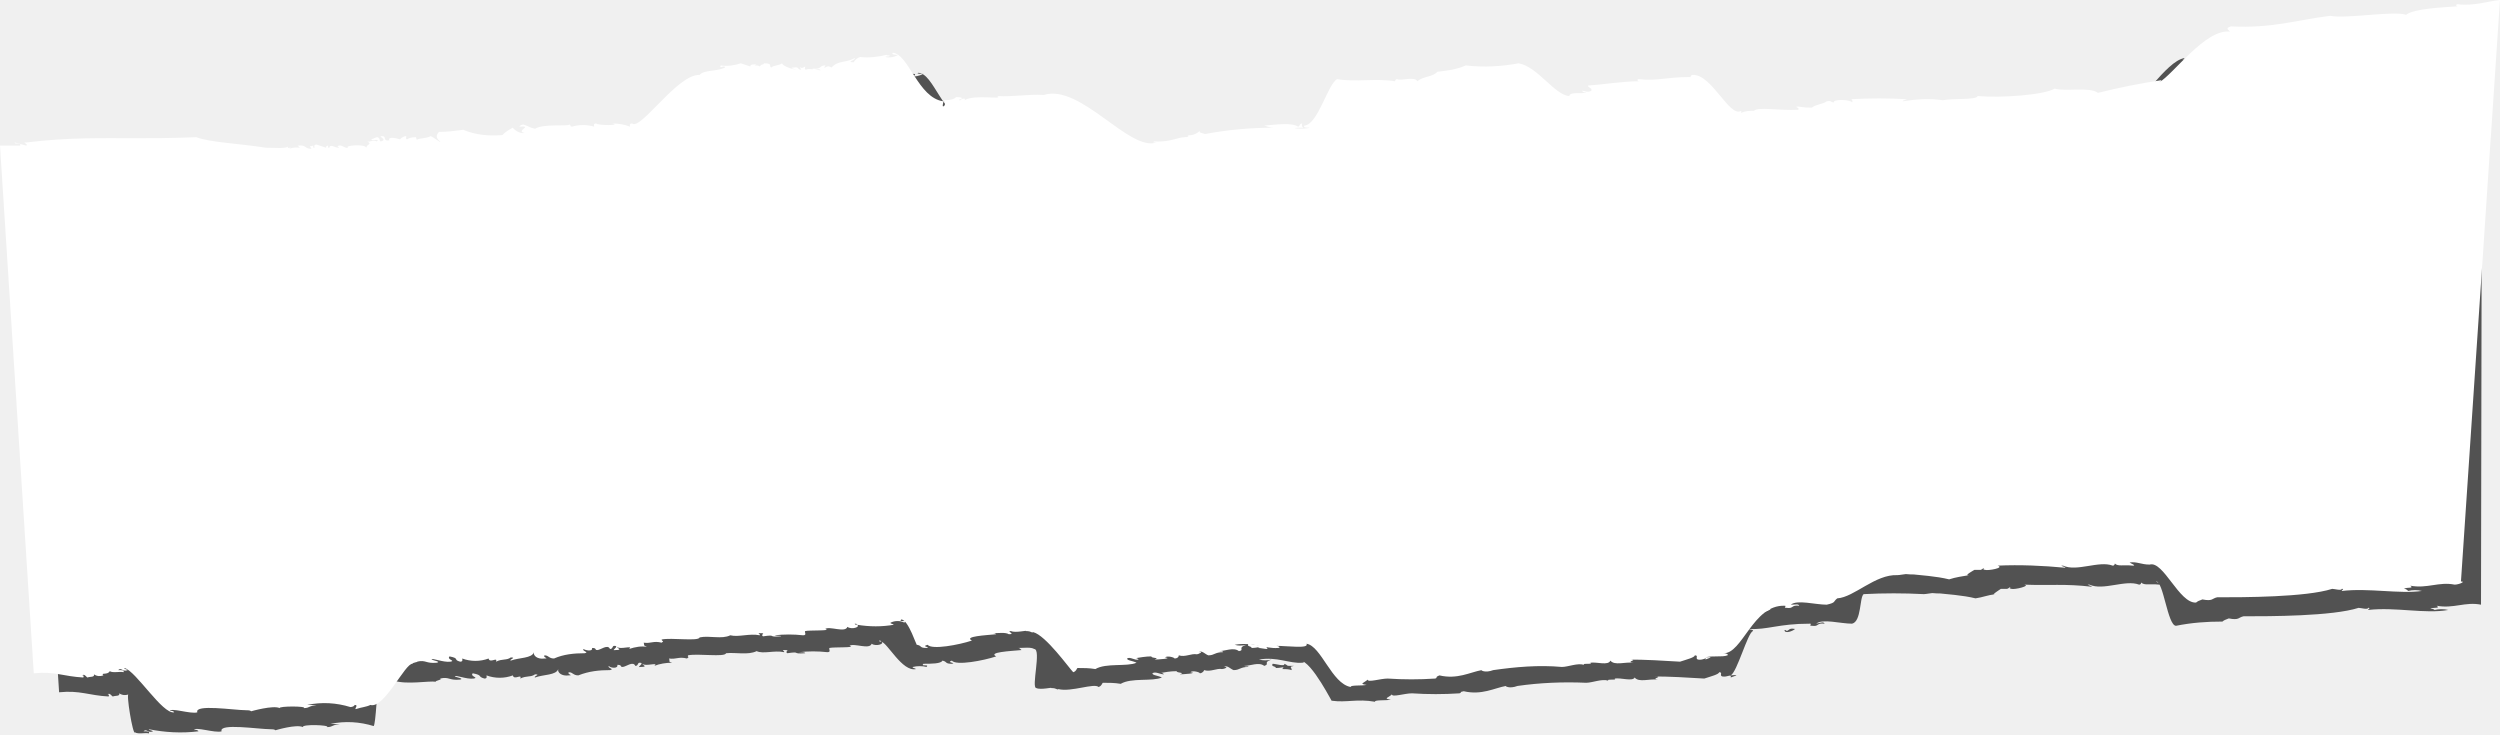
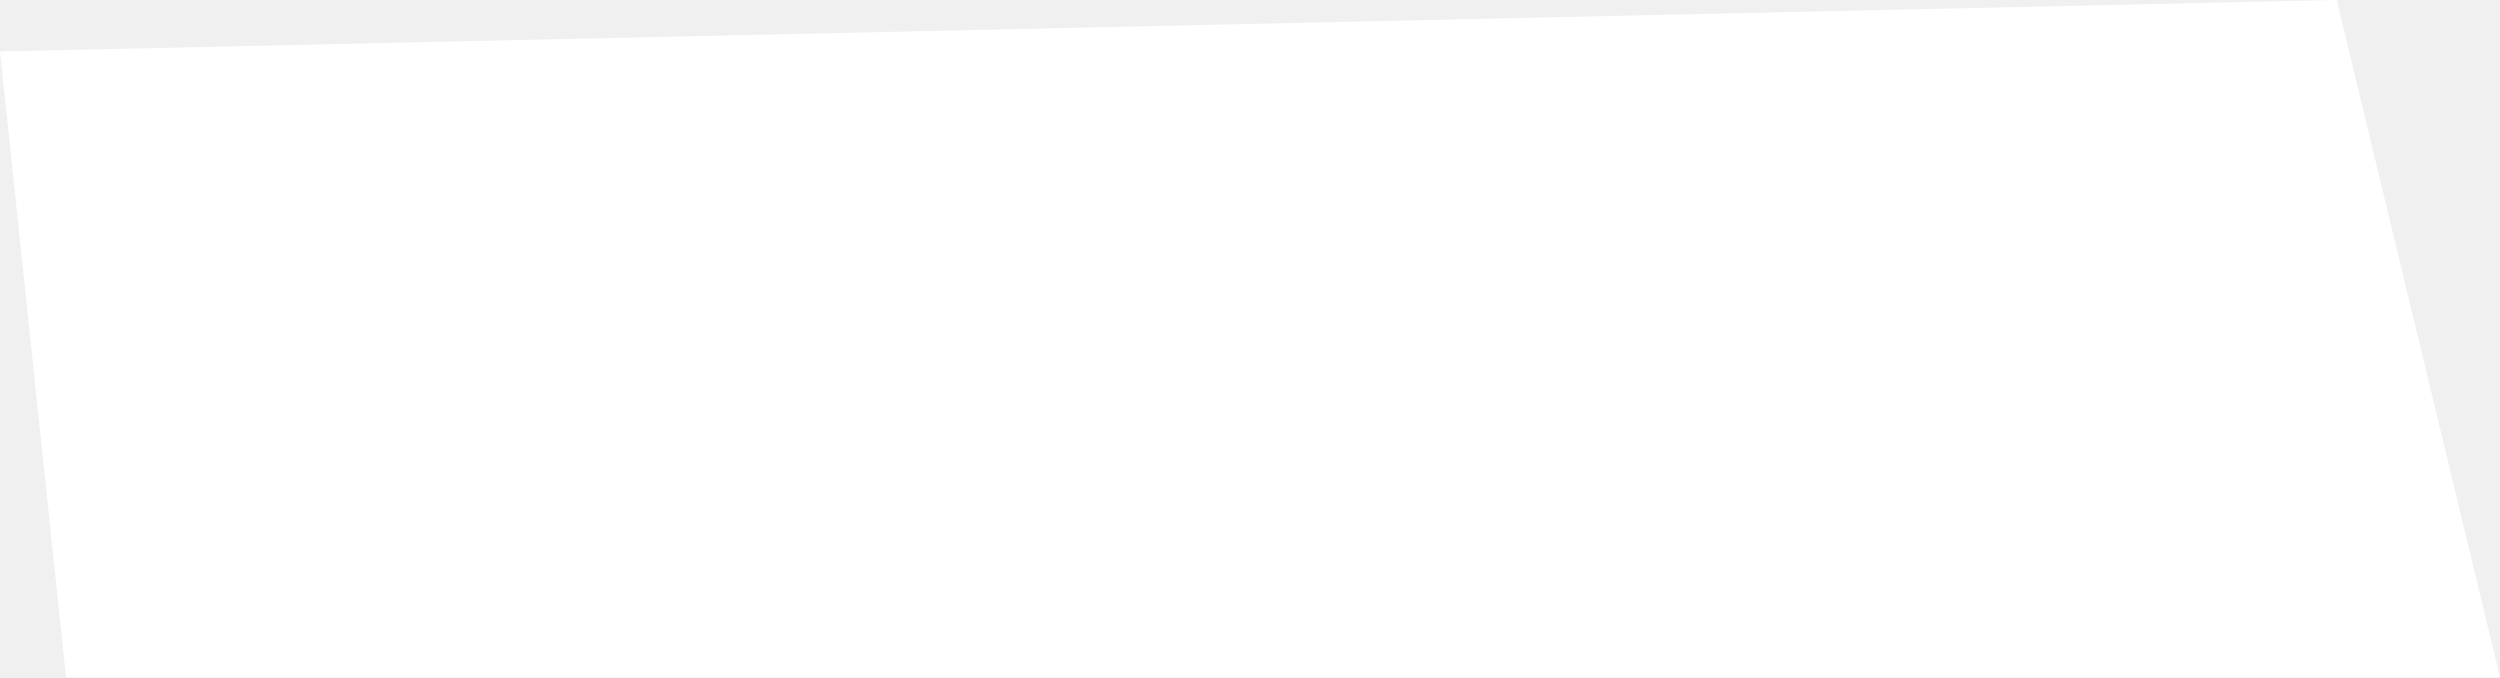
- <svg xmlns="http://www.w3.org/2000/svg" version="1.1" id="Layer_1" x="0px" y="0px" viewBox="0 0 236.9 69.6" style="enable-background:new 0 0 236.9 69.6;" xml:space="preserve">
-   <style type="text/css">
- 	.st0{fill:#525252;}
- 	.st1{fill:#FFFFFF;}
- </style>
-   <g>
-     <g id="Layer_2_1_">
-       <g id="Слой_1">
-         <g>
-           <path class="st0" d="M235.2,2.2c-0.2,0-0.2,0.2,0,0.2c-1.4,0.1-4.1,0.2-4.9,0.8c-1.2-0.4-5.6,0.4-7.2,0.1      c-3.2,0.4-5.5,1.2-9.4,1.1c-0.6,0.2-0.2,0.3-0.1,0.5c-2.3-0.3-4.6-0.1-6.8,0.8c0.1-0.1,0.2-0.1,0.2-0.2c-1.8,0.3-4.2,4.6-6,5.2      c-0.8-0.6-3-0.1-4.1-0.4c-1,0.6-5.1,0.9-7.3,0.7c-0.1,0.4-2.4,0.2-3.3,0.4c-1.3-0.2-2.5-0.1-3.8,0.1c-0.1-0.1,0.2-0.2,0.4-0.2      c-1.8-0.1-3.5-0.1-5.3,0c0.1,0,0.2,0.2,0.1,0.3c0,0,0,0,0,0c-0.2-0.3-1.9-0.3-1.7,0c-0.4,0-0.2-0.2-0.7-0.1      c-0.4,0.2-1.1,0.3-1.4,0.6c-0.5,0-0.6,0-1.3-0.1c-0.5,0,0.2,0.1,0,0.3c-1.8,0.1-3.8-0.3-4.2,0.2c-0.4,0-0.8,0-1.2,0.2      c0-0.1,0-0.2,0-0.2c-1.1,0.7-2.8,0.5-4.6,0.6c-0.2,0-0.2,0.1-0.2,0.2c-2.4,0-3.1-3.6-4.9-3.8c-0.2,0-0.2,0.2,0.1,0.2h0.3      c-0.1,0-0.2,0-0.3,0c-1.7,0-3.3,0.3-4.9,0.4c-0.1,0.2,0.4,0.2,0.3,0.5c-0.4,0.2-0.6,0-0.9,0c0.1,0.1,0.2,0.1,0.4,0.1      c-0.1,0.3-1.5-0.1-1.6,0.4c-1.4-0.1-3.1-2.8-4.8-3.1c-1.6,0.3-3.3,0.4-4.9,0.2c-0.9,0.3-1.8,0.5-2.7,0.6      c-0.4,0.5-1.3,0.4-1.8,0.9c-0.2-0.5-1.6,0-1.9-0.2c-0.2,0-0.2,0.1-0.2,0.2c-1.9-0.3-3.7,0.1-5.5-0.2c-0.9,0.5-1.8,4.3-3.1,4.4      c-0.1,0.2,0.1-3.8,0.5-3.8c-0.5,0.3-2.5,4-0.6,4c-0.1-0.1-0.2-0.2-0.1-0.4c0,0,0,0,0,0c-0.3,0-0.2,0.3-0.4,0.3      c-0.6-0.4-2-0.2-3.2-0.1c0.3,0.1,0.6,0.2,0.9,0.2c-2.2,0-4.4,0.2-6.5,0.6c-0.3-0.1-0.6-0.1-0.5-0.3c-0.3,0.3-0.8,0.4-1.2,0.4      c0.4,0.1-0.3,0.2,0.2,0.2c-1.1-0.1-1.6,0.5-3.3,0.4c-0.3,0,0,0.1,0.2,0.1c-2.6,0.9-7.2-0.6-10.7,0.6c-1.4-0.1-3-4.8-4.4-4.9      c0.7,0.4-2.2-0.2-3.1,0.4c0.2-0.3-0.4-0.1-0.4,0c-0.3,0,0-0.1,0.2-0.2C93.4,11.1,93.2,11,93,11c-0.1,0.1-0.3,0.3-1.2,0.3      c0.2,0.1,0.2,0.3,0.1,0.5c-0.3,0.3-0.1-0.3-0.1-0.4c-2.5-0.2-3.3-4.5-4.8-4.5C86.8,7,87.3,7,87.5,7c-0.4,0.2-0.8,0.3-1.2,0.2      c0.1-0.1,0.3,0.1,0.4-0.1s-0.4,0-0.3-0.2c-0.8,0.2-1.7,0.3-2.5,0.2c-0.3,0.1-0.5,0.3-0.7,0.5c-0.8,0,0.2-0.2,0.1-0.4      c-0.9,0.5-1.6,0.2-2.2,0.9c-0.2-0.1-0.3-0.2-0.6,0c-0.3,0,0.1-0.1,0-0.2c-0.6,0-0.3,0.4-1.2,0.3c0,0.1,0.6,0,0.7,0.1      c0.4,0.2-1.1-0.2-1.3,0c-0.2,0-0.1-0.2-0.1-0.3c-0.2,0.1-0.3,0.2-0.4,0.1c-0.3,0,0.1,0.1,0,0.2c-0.4,0-0.1-0.3-0.7-0.2      c-0.5,0,0.2,0.2,0.3,0.2c-0.3,0-1.3-0.3-1.4-0.6c-0.2,0.2-0.9,0.2-1,0.4c-0.3-0.1,0.2-0.4-0.7-0.4c-0.1,0.2-0.2,0-0.4,0.2      c-0.2-0.2-0.8,0.1-0.3-0.2c-0.4,0-0.6,0-0.6,0.2C73,8,72.7,8,72.4,7.8c-0.6,0.2-1.3,0.3-1.9,0.2c-0.2,0.4,0.4-0.1,0.4,0.1      c-0.8,0.4-2,0.2-2.4,0.7c-2.2-0.2-5.6,5.2-6.4,4.5c-0.3,0-0.2,0.2-0.2,0.3c-0.5-0.2-1.1-0.3-1.7-0.3c1,0.2-1.4,0.2-1.5,0      c-0.3,0-0.2,0.2-0.2,0.3c-0.7-0.2-1.4-0.2-2.1,0c-0.2,0-0.1-0.1-0.2-0.2c-0.3,0.2-2.5-0.1-3.3,0.4c-0.4-0.1-0.7-0.2-1.1-0.4      c-0.2,0.1-0.3,0.1-0.4,0.3c1.4-0.1-0.4,0.4,0.5,0.6c-0.4,0.1-0.8-0.1-1.1-0.4c-0.4,0.2-0.7,0.4-1,0.7c-1.3,0.1-2.5,0-3.7-0.5      c-0.8,0.1-1.5,0.2-2.3,0.2c-0.3,0.3-0.3,0.6,0.1,0.9c0.1,0.2-0.6-0.4-0.9-0.5c-0.3,0.2-1,0.2-1.2,0.3s-0.1-0.1-0.2-0.2      c-0.4,0-0.7,0-0.8,0.2c-0.2,0-0.1-0.2-0.1-0.3c-0.2,0-0.4,0.1-0.6,0.3c-0.3-0.1-1.2-0.3-1,0.1c-0.7,0.1-0.2-0.4-0.7-0.4      c-0.6,0.1,0.6,0.3-0.1,0.5c-0.2-0.1,0-0.2-0.3-0.4c-0.2,0-0.3,0.1-0.6,0.2c-0.1,0.2,0.9-0.1,0.5,0.2c-0.4-0.2-0.6,0.1-0.9-0.1      c0.5,0.3,0,0.2-0.1,0.6c-0.1-0.4-2.2-0.2-1.7,0c-0.3,0.1-0.6-0.3-0.9-0.2s0.1,0.1,0,0.2c-0.4,0.1-0.8-0.5-0.9,0      c-0.2,0-0.1-0.1-0.2-0.2c-0.2,0-0.2,0.1-0.2,0.2c-0.3-0.1-0.6-0.2-0.9-0.3c-0.3,0-0.2,0.2-0.2,0.3c-0.2,0-0.1-0.1-0.1-0.2      c-0.6,0.1-0.2,0.1-0.2,0.3c-0.7,0-0.4-0.4-1.3-0.3c0.5,0.4,0,0-0.8,0.3c0.5-0.3-0.3,0.1-0.2-0.2c-0.4,0.3-1.1,0-2.1,0.2      c-2.5-0.4-5.3-0.5-6.6-1c-2.6,0.1-4,0.1-6.6,0.1c0.1,0.2,0.9,0,1.3,0C11.9,15,9,14.9,4.9,15.3c-0.5,0,0.2,0.1,0,0.3      c-0.4-0.1-0.7-0.2-1.1-0.3c-0.1,0.2,0.7,0,0.5,0.3c-0.6,0-1.3,0-1.9,0l3.2,50c2-0.2,2.8,0.3,4.7,0.4c0-0.1,0.1-0.2-0.1-0.2      c0.2-0.2,0.4,0.2,0.5,0.2c0.2-0.1,0.7,0,0.6-0.3c0.3,0.2,0.6,0.2,0.9,0.1c-0.3-0.3,0.4,4,0.6,3.6c0.3,0.2,1,0,1.3,0.1      c0.1-0.2-0.1-0.2-0.5-0.2c0.3-0.3,0.4,0.2,0.9,0c-0.1-0.1-0.4-0.1-0.4-0.2c1.5,0.3,3.1,0.4,4.7,0.2c0-0.1-0.3-0.2-0.4-0.1      c0-0.4,2,0.3,2.6,0.1c-0.3-0.8,3.5-0.2,4.6-0.2c0.2,0,0.4,0,0.5,0.1c0,0,2-0.6,2.6-0.3c-0.1-0.3,2.6-0.2,2.3,0      c0.6,0,0.5-0.3,1.2-0.2c-0.3-0.1-0.6-0.1-0.9-0.1c1.4-0.3,2.8-0.2,4.1,0.2c0.2,0,0.4-4.1,0.4-4.3c0.4,0,0,0.3,0.1,0.4      c0.6-0.3,1-0.2,1.4-0.4c1.3,0.4,3.3,0,4,0.1c-0.1-0.1,0.7-0.2,0.4-0.3c0.9-0.2,0.8,0.2,1.9,0.1c0.4-0.1-0.3-0.2-0.5-0.3      c0-0.2,1.1,0.3,1.8,0.2c0.5-0.1-0.4-0.2-0.1-0.5c1,0.2,0.4,0.3,1.1,0.5c0.3,0,0.2-0.2,0.2-0.3c0.8,0.3,1.7,0.3,2.5,0      c0.1,0.5,0.9-0.2,0.7,0.3c0.6-0.3,1-0.1,1.4-0.4c0.6,0-0.2,0.2,0,0.3c0.8-0.3,2-0.2,2.2-0.8c-0.1,0.3,0.3,0.7,1,0.6      c0.5,0-0.2-0.1,0-0.3c0.4,0,0.4,0.3,0.9,0.3c1-0.4,2-0.5,3-0.5c0.5-0.1-0.3-0.2-0.1-0.4c0.1,0.2,0.9,0.3,0.8-0.1      c0.5,0,0.2,0.2,0.5,0.2s1-0.6,1.2-0.1c0.3,0,0.2-0.3,0.4-0.3c0.6,0-0.4,0.5,0.1,0.4c0.8,0,0.1-0.2,0.2-0.3      c0.2,0.3,1.6-0.2,1.1,0.2c0.5-0.2,1.1-0.3,1.7-0.3c-0.4-0.1-0.2-0.1-0.3-0.4c0.7,0.1,0.9-0.2,1.7,0c0.3-0.2,0-0.1,0.1-0.3      c0.9-0.2,3.5,0.2,3.6-0.2c0.9-0.1,2.1,0.2,2.9-0.2c0.6,0.3,1.7-0.1,2.6,0.1c0.1-0.1-0.3-0.2,0-0.2c0.7,0,0,0.1,0.3,0.3      c1.4-0.2,0.3,0.1,1.7,0c0-0.1-0.3-0.1-0.6-0.1c0.9-0.1,1.8-0.1,2.7,0c0.4,0,0.1-0.3,0.2-0.4c0.4-0.1,2.6,0,1.9-0.2      c0.4-0.3,1.9,0.4,2.1-0.2c0.4,0.3,1.3,0,0.9-0.2c-0.1,0-0.2,0-0.2-0.1c0.1,0,0.2,0,0.2,0.1c0.6,0.1,2,2.9,3.3,2.6      c-0.1-0.1-0.4-0.1-0.3-0.2c0.4-0.1,0.9-0.1,1.3,0c0.3-0.3-0.6,0-0.3-0.3c0.7,0,1.7,0,1.8-0.3c0.5,0.1,0.2,0.3,0.9,0.3      c0.5-0.1-0.6-0.1,0-0.3c0.4,0.5,3,0,4.2-0.4c-0.8-0.4,1.3-0.5,2.4-0.6c-0.1-0.1-0.2-0.2-0.3-0.2c0.5,0,1.2-0.1,1.5,0.1      c0.7,0-0.3,3.7,0.2,3.7c0.4,0.2,1.6-0.1,1.4,0c0.6,0,0.5,0.2,0.7,0.1c1.2,0.3,3.4-0.6,3.8-0.2c0.3-0.1,0.3-0.3,0.4-0.4      c0.6,0,1.1,0,1.7,0.1c1-0.6,3-0.2,3.9-0.6c-0.4-0.2-0.9-0.2-0.9-0.4c0.3-0.2,0.7,0.1,1.1,0.1c-0.1-0.1-0.2-0.2-0.5-0.1      c0.6-0.1,1.1-0.2,1.7-0.2c0,0.2,0.9,0.1,0.3,0.3c0.3,0,1.8-0.1,1-0.2c0.2-0.2,0.9,0,0.9,0.1c0.2,0,0.4-0.2,0.4-0.3      c0.6,0.2,1.2-0.2,1.7-0.1c0.2,0,0.7-0.2,0.2-0.2c0.3-0.2,0.6,0.2,0.9,0.3c0.6,0,0.6-0.3,1.4-0.3c0-0.1-0.2,0-0.4-0.1      c0.6,0,1.4-0.4,1.9,0c0.6-0.2-0.2-0.3,0.7-0.6c-0.4,0.1-0.8,0.1-1.2,0c1.7-0.3,2.9,0.4,4.1,0.3c0.3,0,0.1-0.2-0.2-0.2      c1.1,0,3.2,4.3,3,3.8c1.4,0.2,2.4-0.2,4.1,0.1c-0.1-0.2,1.1-0.1,1.5-0.2c-0.8-0.1-0.2-0.2,0.1-0.5c0,0.3,1.2-0.1,1.9-0.1      c1.5,0.1,3,0.1,4.5,0c0.3-0.1-0.1-0.1,0.4-0.2c1.7,0.4,2.9-0.3,4-0.5c-0.1,0,0.3,0.3,1.1,0c2.1-0.3,4.3-0.4,6.5-0.3      c0.6,0,1.5-0.4,2.1-0.2c-0.2-0.2,0.9,0,0.6-0.2c0.6-0.1,1.7,0.3,1.9-0.1c0.4,0.5,1.4,0.1,2.2,0.2c-0.8-0.1,0.8-0.3-0.5-0.3      c1.6,0,3.3,0.1,4.9,0.2c0.6-0.2,1.4-0.4,1.4-0.6c0.4,0,0,0.3,0.3,0.4c0.5,0.1,0.9-0.3,0.8,0.1c0.2-0.1,1.1-0.3,0-0.2      c0.6-0.3,1.6-4,2.1-4.2c0.1-0.1-0.1-0.1-0.4-0.2c1.8,0.1,2.8-0.5,5.8-0.5c0.3,0-0.2,0.2,0.2,0.2c0.7,0.1,0.4-0.3,1.2-0.2      c-0.1-0.2-0.3-0.1-0.8,0c0.6-0.5,2.3,0,3.4,0c0.9-0.2,0.7-2.5,1.1-2.8c1.9-0.1,3.8-0.1,5.7,0c0.2,0,0.7-0.1,0.8-0.1      c0.5,0,1.2,0.2,0.4,0c0.9,0.1,2.5,0.2,3.7,0.5c0.7-0.1,1.1-0.3,1.9-0.4c-0.6,0.2,0.5-0.5,0.5-0.5c0.2,0,0.4,0,0.6,0l0.2-0.1      c-0.1-0.1,0.3-0.1,0,0c0,0,0.1,0.1,0.2,0.1c0.3,0.1,1.9-0.3,1.2-0.4c2.4,0.1,3.9-0.1,6.4,0.2c0.1-0.1-0.7-0.2-0.2-0.2      c1.3,0.6,3.4-0.5,4.7,0c0.2,0,0.2-0.2,0.2-0.2c0.3,0.3,0.8,0.1,1.7,0.2c0.4,0-0.2-0.2-0.3-0.3c0.7-0.1,1.1,4.2,1.9,4.2      c1.5-0.3,2.9-0.4,4.4-0.4c0.1-0.1,0.3-0.2,0.6-0.3c1,0.2,0.9-0.1,1.4-0.2c2.5,0,8.4,0,10.9-0.8c0.2,0,0.9,0.2,0.9,0      c0.3,0,0,0.1,0,0.2c2.6-0.3,5.4,0.4,7.6,0c-0.4-0.1-0.9-0.1-1.3,0c-0.1-0.1-0.2-0.1-0.4-0.1c0.3-0.2,1,0,0.6-0.3      c1.6,0.3,2.7-0.4,4.2-0.1" />
-           <path class="st0" d="M169.3,59.8c0,0,0-0.1-0.2-0.1c0,0.4,0.8,0.1,1-0.1C169.5,59.5,169.6,59.7,169.3,59.8z" />
-           <path class="st0" d="M122.6,63.1c-0.9,0-0.4,0-0.9-0.2c0.1,0.3-0.8,0-1.1,0c-0.2,0.3,0.3,0.2,0.3,0.4c0.6,0,0.9-0.2,0.6,0.1      c0.3,0,0.6,0,0.9,0.1C122.4,63.2,122.1,63.2,122.6,63.1z" />
-         </g>
-         <path class="st1" d="M236.9,0c-1.1,0.1-2.5,0.6-4,0.4c-0.2,0-0.2,0.2,0,0.2c-1.4,0.1-4.1,0.2-4.9,0.8c-1.2-0.4-5.6,0.4-7.2,0.1     c-3.2,0.4-5.5,1.2-9.4,1c-0.6,0.2-0.2,0.3-0.1,0.5c-2.3-0.3-5.4,4.1-6.7,4.8c0.1-0.1,0.2-0.1,0.2-0.2c-2,0.3-4,0.7-6,1.2     c-0.8-0.6-3-0.1-4.1-0.4c-1,0.6-5.1,0.9-7.3,0.7c-0.1,0.4-2.4,0.2-3.3,0.4c-1.3-0.2-2.5-0.1-3.8,0.1c0-0.1,0.2-0.1,0.4-0.2     c-1.8-0.1-3.5-0.1-5.3,0c0.1,0,0.2,0.2,0.1,0.3c0,0,0,0,0,0c-0.2-0.3-1.9-0.3-1.7,0c-0.4,0-0.2-0.2-0.7-0.1     c-0.4,0.3-1.1,0.3-1.4,0.6c-0.5,0-0.6,0-1.3-0.1c-0.5,0,0.2,0.1,0,0.3c-1.8,0.1-3.8-0.3-4.2,0.1c-0.4,0-0.8,0-1.2,0.2     c0-0.1,0-0.2,0-0.2c-1.1,0.7-2.8-3.5-4.6-3.4c-0.2,0-0.2,0.2-0.2,0.2c-2.4,0-3.1,0.4-4.9,0.2c-0.2,0-0.2,0.2,0.1,0.2h0.3     c-0.1,0-0.2,0-0.3,0c-1.7,0-3.3,0.3-4.9,0.4c-0.1,0.2,0.4,0.2,0.3,0.5c-0.4,0.2-0.6,0-0.9,0c0.1,0.1,0.2,0.2,0.4,0.1     c-0.1,0.3-1.5-0.1-1.6,0.4c-1.4-0.1-3-2.8-4.8-3.1c-1.6,0.3-3.3,0.4-5,0.2c-0.9,0.4-1.8,0.5-2.7,0.6c-0.4,0.5-1.3,0.4-1.9,0.9     c-0.2-0.5-1.6,0-1.9-0.2c-0.2,0-0.2,0.2-0.2,0.2c-1.9-0.3-3.7,0.1-5.5-0.2c-0.9,0.5-1.8,4.3-3.1,4.4c-0.1,0.2,0.1,0.2,0.5,0.2     c-0.5,0.2-2.5,0-0.6,0c-0.1-0.1-0.2-0.2-0.1-0.4c0,0,0,0,0,0c-0.3,0-0.2,0.3-0.4,0.3c-0.6-0.4-2-0.2-3.2-0.1     c0.3,0.1,0.6,0.2,0.9,0.2c-2.2,0-4.4,0.2-6.5,0.6c-0.3-0.1-0.6-0.1-0.5-0.3c-0.2,0.2-0.7,0.5-1.2,0.4c0.4,0.1-0.3,0.2,0.2,0.2     c-1.1-0.1-1.6,0.5-3.3,0.4c-0.3,0.1,0,0.1,0.2,0.1c-2.6,0.9-7.2-5.6-10.7-4.5c-1.4-0.1-3,0.2-4.4,0.1c0.7,0.4-2.2-0.2-3.1,0.4     c0.2-0.3-0.4-0.1-0.4,0c-0.3,0,0-0.1,0.2-0.2c-0.2-0.1-0.4-0.1-0.6-0.1c-0.1,0.1-0.3,0.3-1.2,0.3c0.2,0.1,0.2,0.3,0.1,0.5     c-0.3,0.3-0.1-0.3-0.1-0.4C87,9.3,86.1,5.1,84.6,5c-0.2,0.2,0.4,0.2,0.5,0.2c-0.3,0.2-0.8,0.3-1.2,0.2c0.1-0.1,0.3,0,0.4-0.1     S84,5.3,84,5.2c-0.8,0.2-1.7,0.3-2.5,0.2c-0.3,0.1-0.5,0.3-0.6,0.5c-0.8,0,0.2-0.2,0.1-0.4c-0.9,0.5-1.6,0.2-2.2,0.9     c-0.2-0.1-0.3-0.2-0.6,0c-0.3,0,0.1-0.1,0-0.2c-0.6,0-0.3,0.4-1.2,0.3c0,0.2,0.6,0,0.7,0.1c0.4,0.2-1.1-0.2-1.3,0     c-0.2,0-0.1-0.2-0.1-0.3c-0.2,0.1-0.3,0.2-0.4,0.1c-0.3,0,0.1,0.1,0,0.2c-0.4,0-0.1-0.3-0.7-0.2c-0.5,0,0.2,0.2,0.3,0.2     c-0.3,0-1.3-0.3-1.4-0.6c-0.2,0.2-0.9,0.2-1,0.4c-0.3-0.1,0.2-0.4-0.7-0.4c-0.1,0.2-0.2,0-0.4,0.3c-0.2-0.2-0.8,0-0.3-0.2     c-0.4,0-0.6,0-0.6,0.2c-0.3-0.1-0.6-0.2-0.9-0.3c-0.6,0.2-1.3,0.3-1.9,0.2c-0.2,0.4,0.4-0.1,0.4,0.2c-0.8,0.4-2,0.2-2.4,0.7     c-2.1-0.1-5.6,5.3-6.4,4.6c-0.3,0-0.2,0.2-0.2,0.3c-0.5-0.2-1.1-0.3-1.7-0.3c1,0.2-1.4,0.2-1.5,0c-0.3,0-0.2,0.2-0.2,0.3     c-0.7-0.2-1.4-0.2-2.1,0c-0.2,0-0.1-0.1-0.2-0.2c-0.3,0.2-2.5-0.1-3.3,0.4c-0.5-0.1-0.5-0.2-1.1-0.4c-0.2,0-0.3,0.1-0.4,0.2     c1.4-0.1-0.4,0.4,0.5,0.6c-0.4,0.1-1-0.3-1.1-0.5c-0.4,0.2-0.7,0.4-1,0.7c-1.3,0.1-2.5,0-3.7-0.5c-0.8,0.1-1.5,0.2-2.3,0.2     c-0.3,0.3-0.3,0.6,0.1,0.9c0.1,0.2-0.6-0.4-0.9-0.5c-0.3,0.2-1,0.2-1.2,0.3s-0.1-0.1-0.2-0.2c-0.4,0-0.7,0.1-0.8,0.2     c-0.2,0-0.1-0.2-0.1-0.3c-0.2,0-0.4,0.1-0.6,0.3c-0.3-0.1-1.2-0.3-1,0.1c-0.7,0.1-0.2-0.4-0.7-0.4s0.6,0.3-0.1,0.5     c-0.2,0,0-0.2-0.3-0.4c-0.2,0-0.3,0.1-0.6,0.2c-0.1,0.2,0.9-0.1,0.5,0.2c-0.4-0.2-0.6,0.1-0.9,0c0.5,0.3,0,0.2-0.1,0.6     c-0.1-0.4-2.2-0.2-1.7,0c-0.3,0.1-0.6-0.3-0.9-0.2s0.1,0.1,0,0.2c-0.4,0-0.8-0.4-0.9,0c-0.2,0-0.1-0.1-0.1-0.2     c-0.2,0-0.2,0.1-0.2,0.2c-0.3-0.1-0.6-0.2-0.9-0.3c-0.3,0-0.2,0.2-0.2,0.3c-0.2,0-0.1-0.1-0.1-0.2c-0.6,0.1-0.2,0.1-0.2,0.3     c-0.7,0-0.4-0.4-1.3-0.3c0.5,0.4,0,0-0.8,0.3c0.5-0.3-0.3,0.1-0.1-0.2c-0.4,0.2-1.1,0.1-2.1,0.1c-2.5-0.4-5.3-0.5-6.6-1     c-2.6,0.1-4,0.1-6.6,0.1c0.1,0.2,0.9,0,1.3,0C9.6,13.1,6.6,13,2.5,13.5c-0.5,0,0.2,0.1,0,0.3c-0.4-0.1-0.7-0.2-1.1-0.3     c-0.1,0.2,0.7,0,0.5,0.3c-0.6,0-1.3,0-1.9,0l3.2,50c2-0.2,2.8,0.3,4.7,0.4C7.9,64.1,8,64,7.8,64c0.2-0.2,0.4,0.2,0.5,0.2     c0.2-0.1,0.7,0,0.6-0.3c0.3,0.2,0.6,0.2,0.9,0.1c-0.3-0.3,0.4,0,0.6-0.4c0.3,0.2,1,0,1.3,0.1c0.1-0.2-0.1-0.2-0.5-0.2     c0.3-0.3,0.4,0.2,0.9,0c-0.1-0.1-0.4-0.1-0.3-0.2c1.1,0.3,3.6,4.4,4.7,4.2c0-0.1-0.3-0.2-0.4-0.1c0-0.4,2,0.3,2.6,0.1     c-0.3-0.8,3.5-0.2,4.6-0.2c0.2,0,0.4,0,0.5,0.1c0,0,2.1-0.6,2.7-0.3c-0.1-0.2,2.6-0.2,2.3,0c0.6,0,0.5-0.3,1.2-0.2     c-0.3-0.1-0.6-0.1-0.9-0.1c1.4-0.3,2.8-0.2,4.1,0.2c0.2,0,0.4-0.1,0.4-0.2c0.4,0,0,0.3,0.1,0.4c0.6-0.2,1-0.2,1.4-0.4     c1.3,0.4,3.3-4,4-3.9c-0.1-0.1,0.7-0.2,0.4-0.2c0.9-0.2,0.8,0.2,1.9,0.1c0.4-0.1-0.3-0.2-0.5-0.3c0-0.2,1.1,0.3,1.8,0.2     c0.5-0.1-0.4-0.2-0.1-0.5c1,0.2,0.3,0.3,1,0.5c0.3,0,0.2-0.2,0.2-0.3c0.8,0.3,1.7,0.3,2.5,0c0.1,0.5,0.9-0.2,0.7,0.3     c0.6-0.3,1-0.1,1.4-0.4c0.6,0-0.2,0.2,0,0.3c0.8-0.3,2-0.2,2.2-0.8c-0.1,0.3,0.3,0.7,1,0.6c0.5,0-0.2-0.1,0-0.3     c0.4,0,0.4,0.3,0.9,0.3c0.9-0.4,1.9-0.5,2.9-0.5c0.5-0.1-0.3-0.2-0.1-0.4c0.1,0.1,0.9,0.3,0.8-0.1c0.5,0,0.2,0.2,0.5,0.2     s1-0.6,1.2-0.1c0.3,0,0.2-0.3,0.4-0.3c0.6,0-0.4,0.5,0.1,0.4c0.8,0,0.1-0.2,0.2-0.3c0.2,0.3,1.6-0.2,1.1,0.2     c0.6-0.2,1.2-0.3,1.7-0.2c-0.4-0.2-0.2-0.1-0.3-0.4c0.7,0.1,0.9-0.2,1.7,0c0.3-0.2,0-0.1,0-0.3c0.9-0.2,3.5,0.2,3.6-0.2     c0.9-0.2,2.1,0.2,2.9-0.2C70,60.4,71,60,72,60.2c0.1-0.1-0.3-0.2,0-0.2c0.7,0,0,0.1,0.3,0.3c1.4-0.2,0.3,0.1,1.7,0     c0-0.1-0.3,0-0.6-0.1c0.9-0.1,1.8-0.1,2.7,0c0.4,0,0.1-0.3,0.2-0.4c0.4-0.1,2.6,0,1.9-0.2c0.4-0.3,1.9,0.4,2.1-0.2     c0.4,0.3,1.3,0,0.9-0.2c-0.1,0-0.2,0-0.2-0.1c0.1,0,0.2,0,0.2,0.1c1.2,0.2,2.4,0.2,3.5,0c-0.1-0.1-0.4-0.1-0.3-0.2     c0.4-0.2,0.9-0.2,1.3,0c0.3-0.3-0.6,0-0.3-0.3c0.7,0,1.5,2.7,1.5,2.4c0.5,0.1,0.2,0.3,0.9,0.3c0.5-0.1-0.6-0.1,0.1-0.3     c0.4,0.5,3,0,4.2-0.4c-0.8-0.4,1.3-0.5,2.3-0.6c-0.1-0.1-0.2-0.1-0.3-0.1c0.5,0,1.2-0.1,1.5,0.1c0.7,0-0.3-0.3,0.2-0.3     c0.4,0.2,1.6-0.1,1.4,0c0.6,0,0.5,0.2,0.7,0.1c1.2,0.3,3.4,3.4,3.8,3.8c0.3-0.1,0.3-0.3,0.4-0.4c0.6,0,1.1,0,1.7,0.1     c1-0.6,3-0.2,3.9-0.6c-0.4-0.2-0.9-0.2-0.9-0.4c0.3-0.2,0.7,0.2,1.1,0.1c-0.1-0.1-0.2-0.2-0.5-0.1c0.6-0.1,1.2-0.2,1.7-0.2     c0,0.2,0.9,0.1,0.3,0.3c0.3,0,1.8-0.1,1-0.2c0.2-0.2,0.9,0,0.9,0.1c0.2,0,0.4-0.1,0.4-0.3c0.6,0.2,1.2-0.2,1.7-0.1     c0.2,0,0.7-0.3,0.2-0.2c0.3-0.2,0.6,0.2,0.9,0.3c0.6,0,0.6-0.3,1.4-0.3c0-0.1-0.2-0.1-0.4-0.1c0.6,0,1.4-0.4,1.9,0     c0.6-0.1-0.2-0.3,0.7-0.6c-0.4,0.1-0.8,0.1-1.1,0c1.7-0.3,2.9,0.4,4.1,0.3c0.3,0,0.1-0.2-0.2-0.2c1.1,0,3.2,0.3,2.9-0.2     c1.4,0.2,2.4,3.8,4.2,4.1c-0.1-0.2,1.1-0.1,1.5-0.2c-0.8-0.1-0.2-0.2,0.1-0.5c0,0.3,1.2-0.1,1.9-0.1c1.5,0.1,3,0.1,4.5,0     c0.3-0.1-0.1-0.1,0.4-0.3c1.7,0.4,2.9-0.3,4-0.5c-0.1,0,0.3,0.3,1.1,0c2.1-0.3,4.3-0.5,6.5-0.3c0.6,0,1.5-0.4,2.1-0.2     c-0.2-0.2,0.9,0,0.6-0.2c0.6-0.1,1.7,0.3,1.9-0.2c0.4,0.5,1.4,0.1,2.2,0.2c-0.9-0.1,0.7-0.3-0.5-0.3c1.6,0,3.3,0.1,4.9,0.2     c0.6-0.2,1.4-0.4,1.4-0.6c0.4,0,0,0.3,0.3,0.4c0.5,0.1,0.9-0.3,0.7,0c0.2-0.1,1-0.3,0-0.2c0.6-0.2,1.6,0,2.1-0.2     c0.1-0.1-0.1-0.2-0.4-0.2c1.8,0.1,2.8-4.6,5.8-4.5c0.3,0-0.2,0.2,0.2,0.2c0.7,0.1,0.4-0.3,1.2-0.2c-0.1-0.2-0.3-0.1-0.8-0.1     c0.6-0.5,2.3,0,3.4,0c0.9-0.2,0.6-0.3,1-0.6c1.6-0.1,3.6-2.3,5.7-2.2c0.2,0,0.7-0.1,0.8-0.1c0.5,0,1.2,0.2,0.4,0     c0.9,0.1,2.5,0.2,3.7,0.5c0.6-0.2,1.3-0.3,1.9-0.4c-0.6,0.1,0.5-0.5,0.5-0.5c0.2,0,0.4,0,0.6,0l0.2-0.1c-0.1-0.1,0.3-0.1,0,0     c0,0,0.1,0.1,0.2,0.1c0.3,0.1,1.9-0.2,1.2-0.4c2.1-0.1,4.3,0,6.4,0.2c0.1-0.1-0.7-0.2-0.2-0.2c1.3,0.6,3.4-0.5,4.7,0     c0.2,0,0.2-0.2,0.2-0.2c0.3,0.3,0.8,0.1,1.7,0.2c0.4,0-0.2-0.2-0.3-0.3c0.7-0.1,1.1,0.2,1.9,0.2c1.3-0.4,2.8,3.7,4.4,3.6     c0.1-0.1,0.3-0.2,0.6-0.3c1,0.2,0.9-0.1,1.4-0.2c2.5,0,8.4,0,10.9-0.8c0.2,0,0.9,0.2,0.9,0c0.3,0,0,0.1,0,0.2     c2.6-0.3,5.4,0.3,7.6,0c-0.4-0.1-0.9-0.1-1.3,0c-0.1-0.1-0.2-0.2-0.4-0.2c0.3-0.2,1,0,0.6-0.3c1.6,0.3,2.7-0.4,4.2-0.1     c0.4,0,1.1-0.3,0.6-0.3" />
-         <path class="st1" d="M167,57.9c0,0,0-0.1-0.2-0.1c0,0.4,0.8,0.1,1-0.1C167.2,57.7,167.3,57.9,167,57.9z" />
-         <path class="st1" d="M120.3,61.2c-0.9,0-0.4,0-0.9-0.2c0.1,0.3-0.8,0-1.1,0c-0.2,0.3,0.3,0.2,0.3,0.4c0.6,0,1-0.2,0.6,0     c0.3,0,0.6,0.1,0.9,0.1C120.1,61.3,119.8,61.4,120.3,61.2z" />
-       </g>
+ <svg xmlns="http://www.w3.org/2000/svg" viewBox="0 0 235.61 63.82">
+   <defs>
+     <style>.cls-1{fill:#fff;}</style>
+   </defs>
+   <g id="Layer_2" data-name="Layer 2">
+     <g id="Слой_1" data-name="Слой 1">
+       <polygon class="cls-1" points="235.61 63.82 6.22 63.82 0 4.85 220.22 0 235.61 63.82" />
    </g>
  </g>
</svg>
